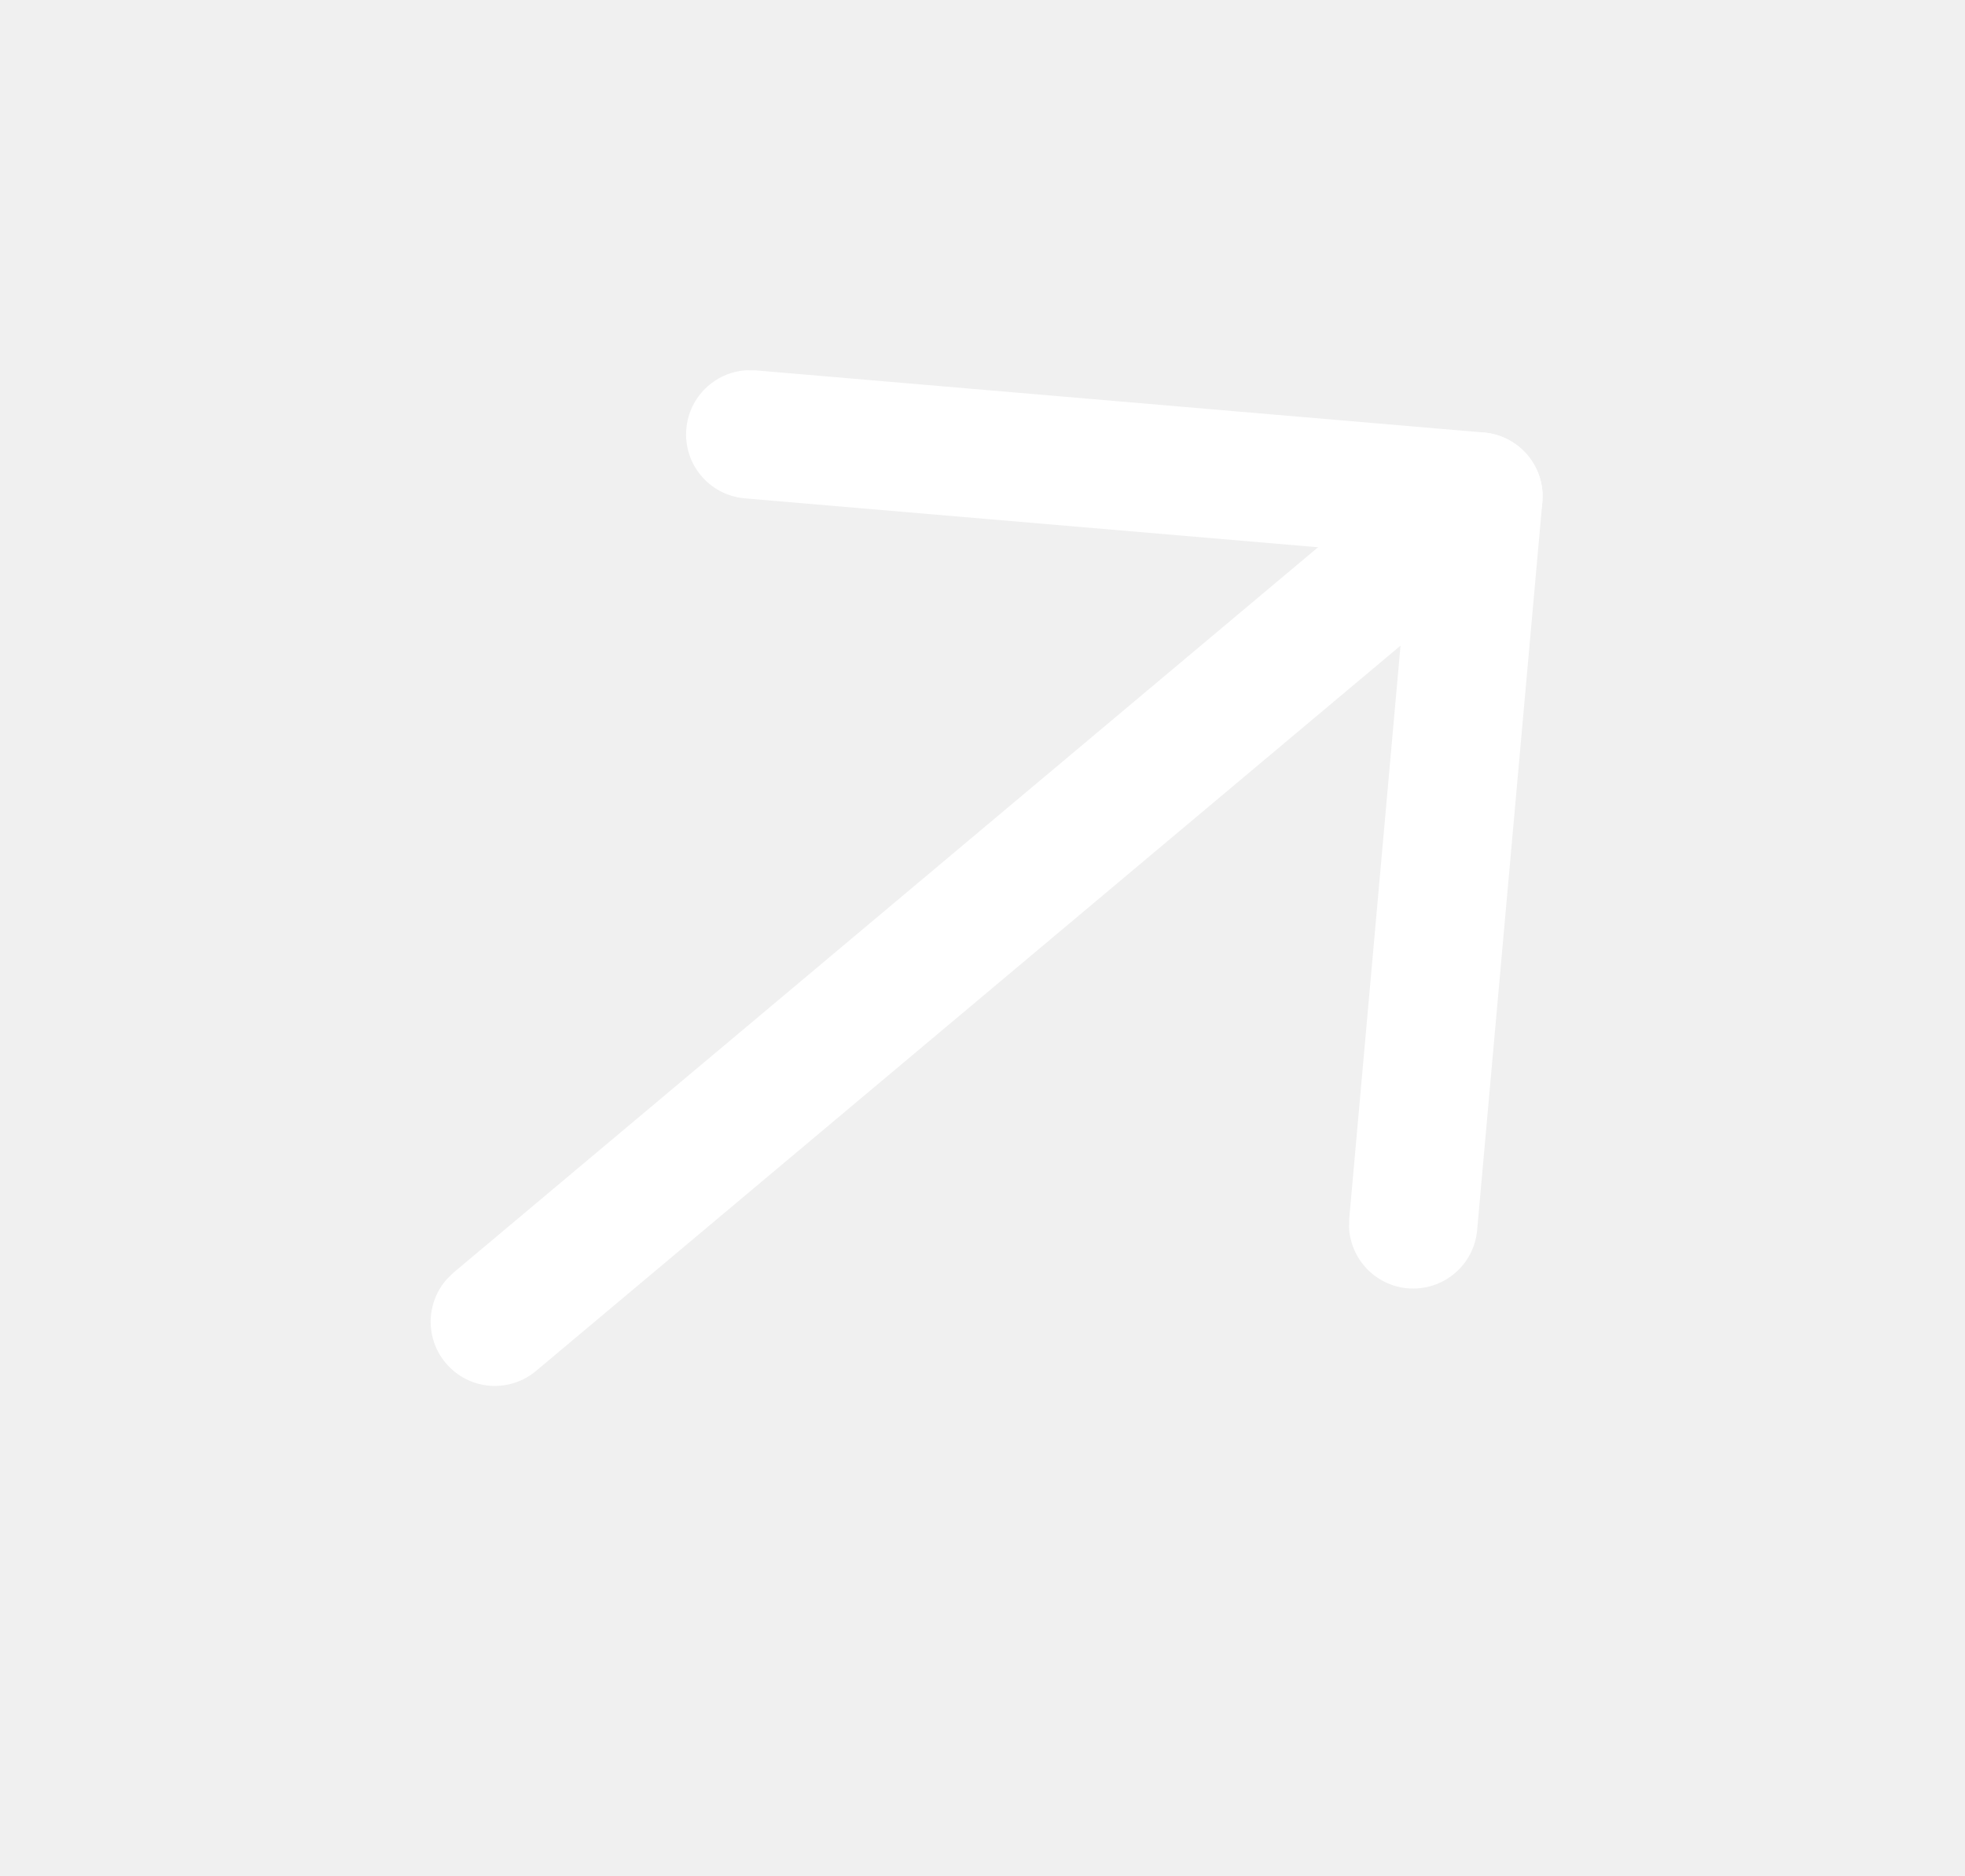
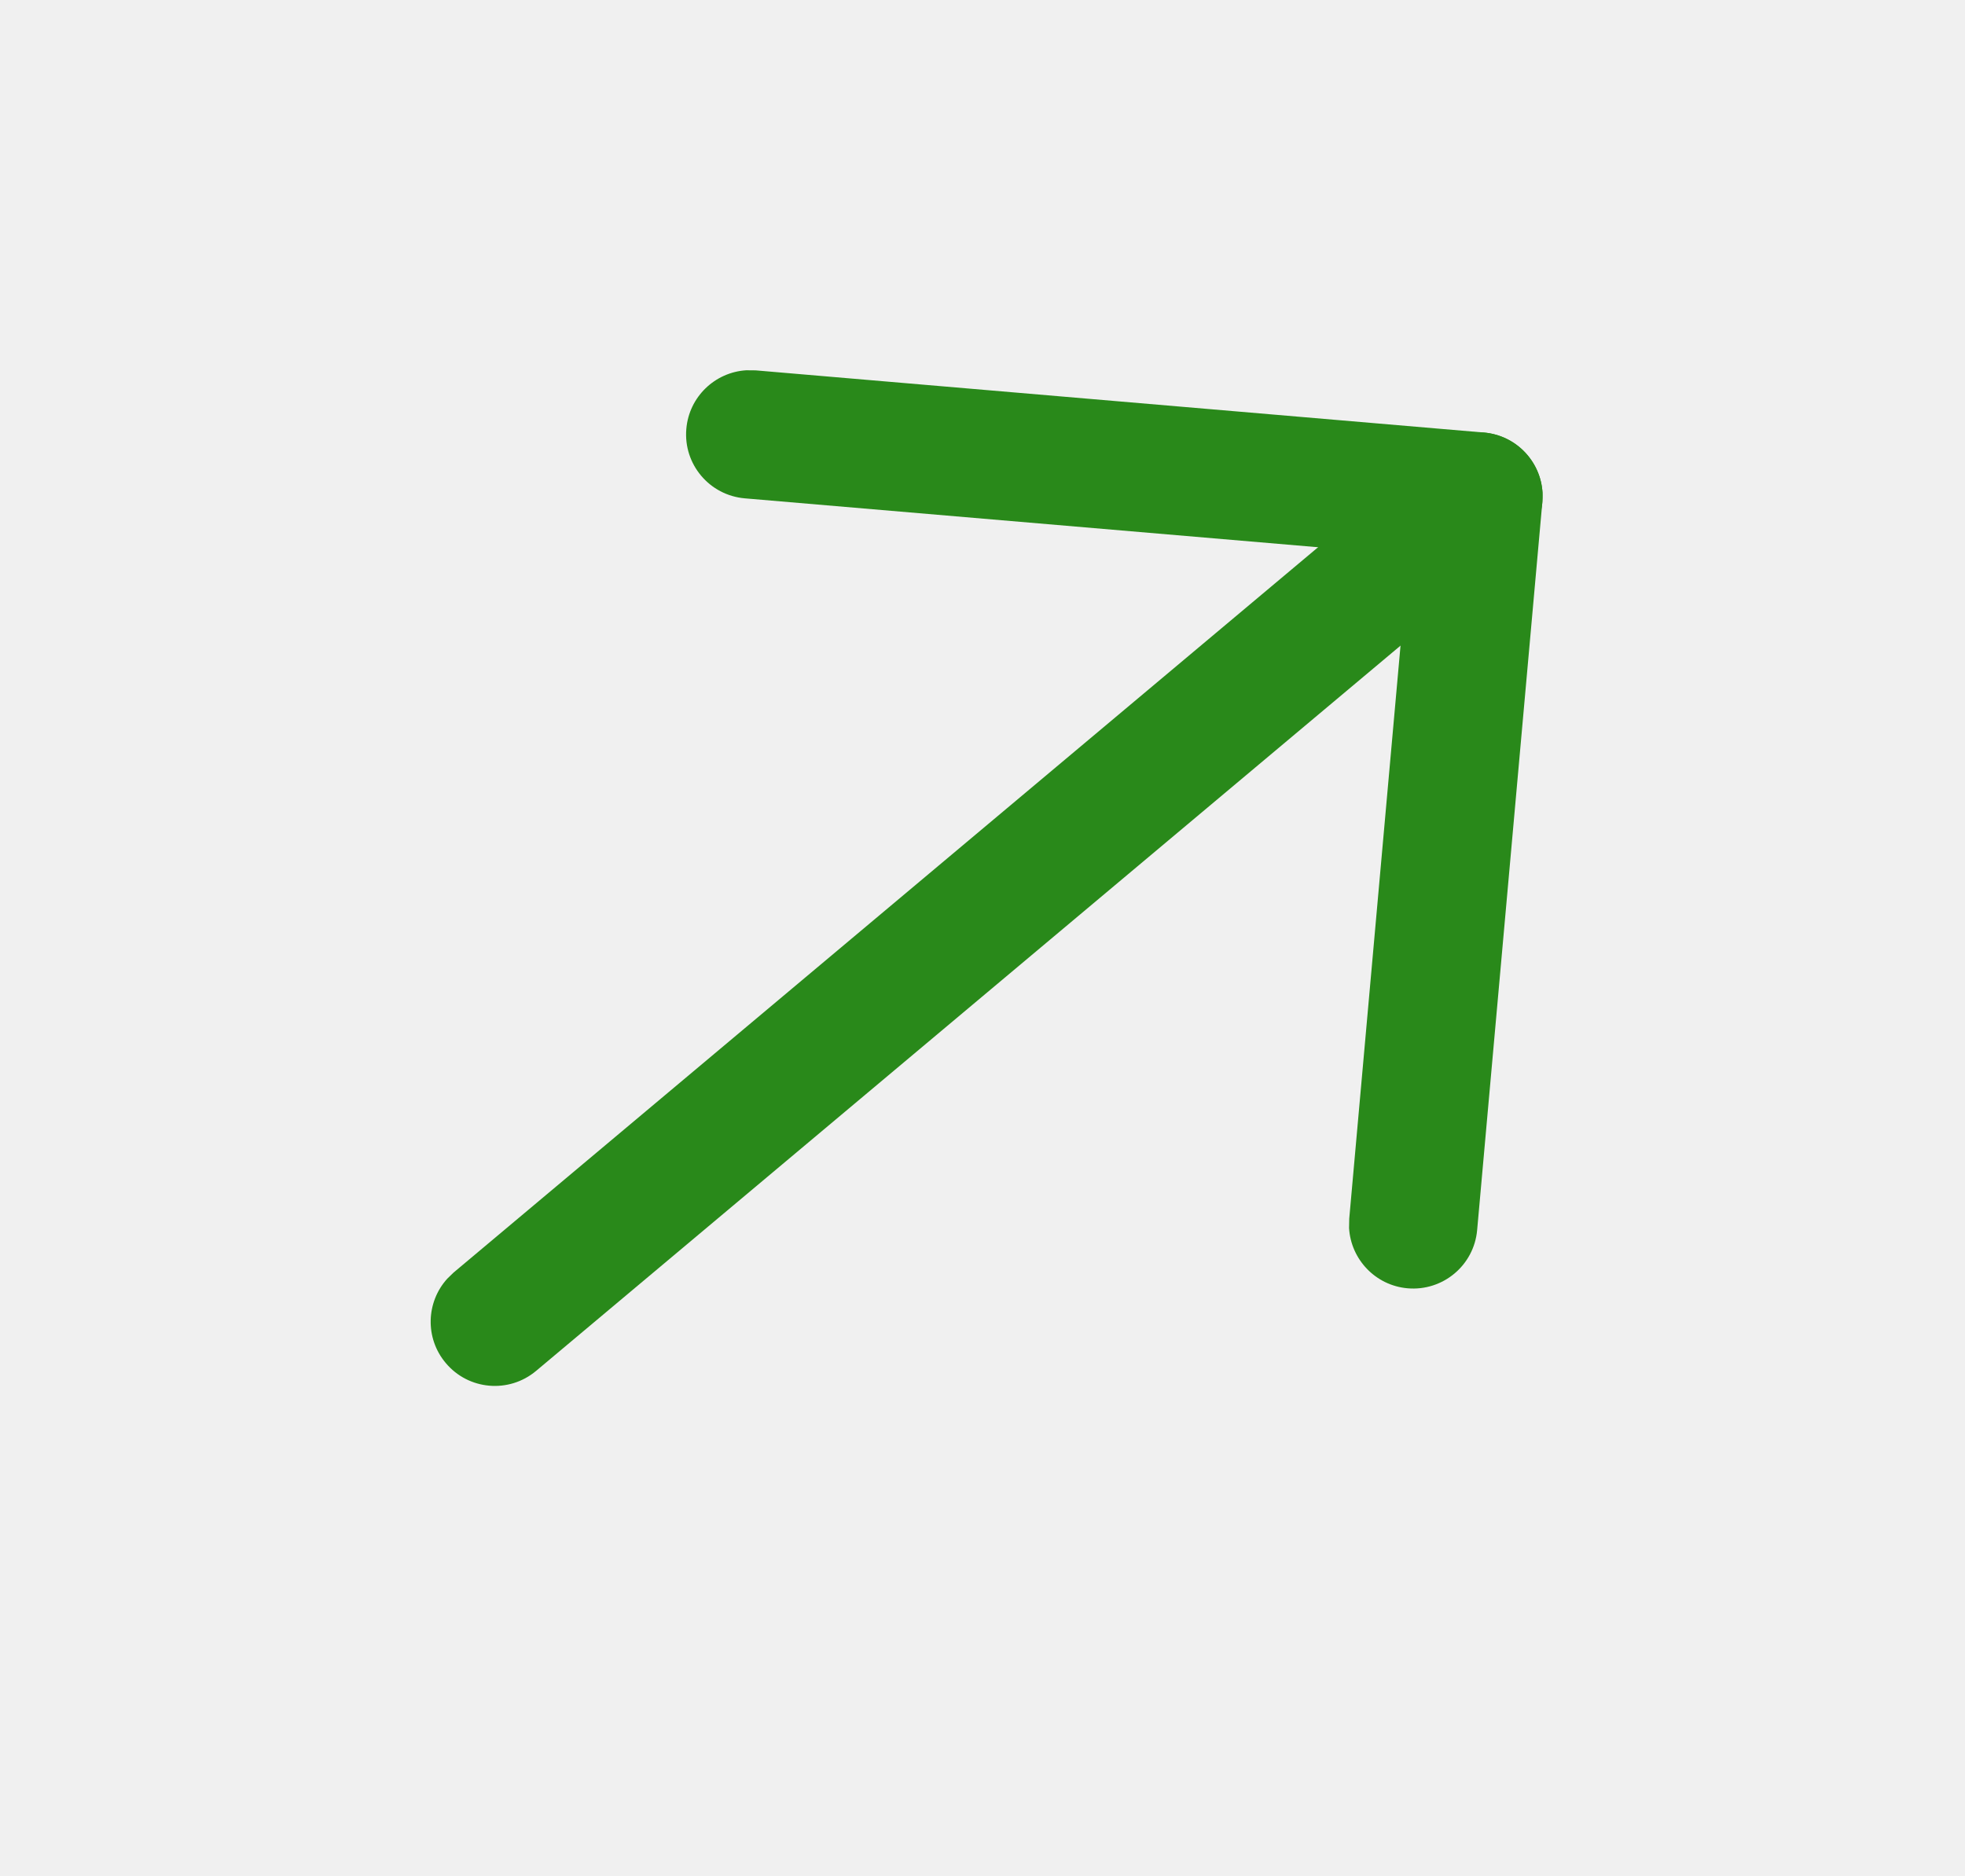
- <svg xmlns="http://www.w3.org/2000/svg" width="22" height="21" viewBox="0 0 22 21" fill="none">
-   <path d="M4.99 15.261C4.756 14.983 4.77 14.579 5.008 14.317L5.078 14.249L16.09 5.009C16.394 4.754 16.848 4.793 17.103 5.097C17.337 5.376 17.323 5.78 17.085 6.042L17.014 6.11L6.002 15.35C5.698 15.605 5.245 15.566 4.99 15.261Z" fill="white" />
-   <path d="M8.339 5.58C7.943 5.546 7.65 5.198 7.684 4.803C7.714 4.443 8.005 4.168 8.354 4.146L8.461 4.147L16.613 4.843C16.974 4.874 17.249 5.166 17.27 5.516L17.268 5.623L16.538 13.773C16.503 14.169 16.153 14.46 15.758 14.425C15.399 14.393 15.125 14.101 15.104 13.751L15.106 13.645L15.771 6.214L8.339 5.58Z" fill="white" />
+ <svg xmlns="http://www.w3.org/2000/svg" width="22" height="21" viewBox="0 0 22 21" fill="none" version="1.1" id="svg2">
+   <defs id="defs2" />
+   <path d="M4.99 15.261C4.756 14.983 4.77 14.579 5.008 14.317L5.078 14.249L16.09 5.009C16.394 4.754 16.848 4.793 17.103 5.097C17.337 5.376 17.323 5.78 17.085 6.042L17.014 6.11L6.002 15.35C5.698 15.605 5.245 15.566 4.99 15.261Z" fill="white" id="path1" style="fill:#29891a;fill-opacity:1" />
+   <path d="M8.339 5.58C7.943 5.546 7.65 5.198 7.684 4.803C7.714 4.443 8.005 4.168 8.354 4.146L8.461 4.147L16.613 4.843C16.974 4.874 17.249 5.166 17.27 5.516L17.268 5.623L16.538 13.773C16.503 14.169 16.153 14.46 15.758 14.425C15.399 14.393 15.125 14.101 15.104 13.751L15.106 13.645L15.771 6.214L8.339 5.58Z" fill="white" id="path2" style="fill:#29891a;fill-opacity:1" />
</svg>
